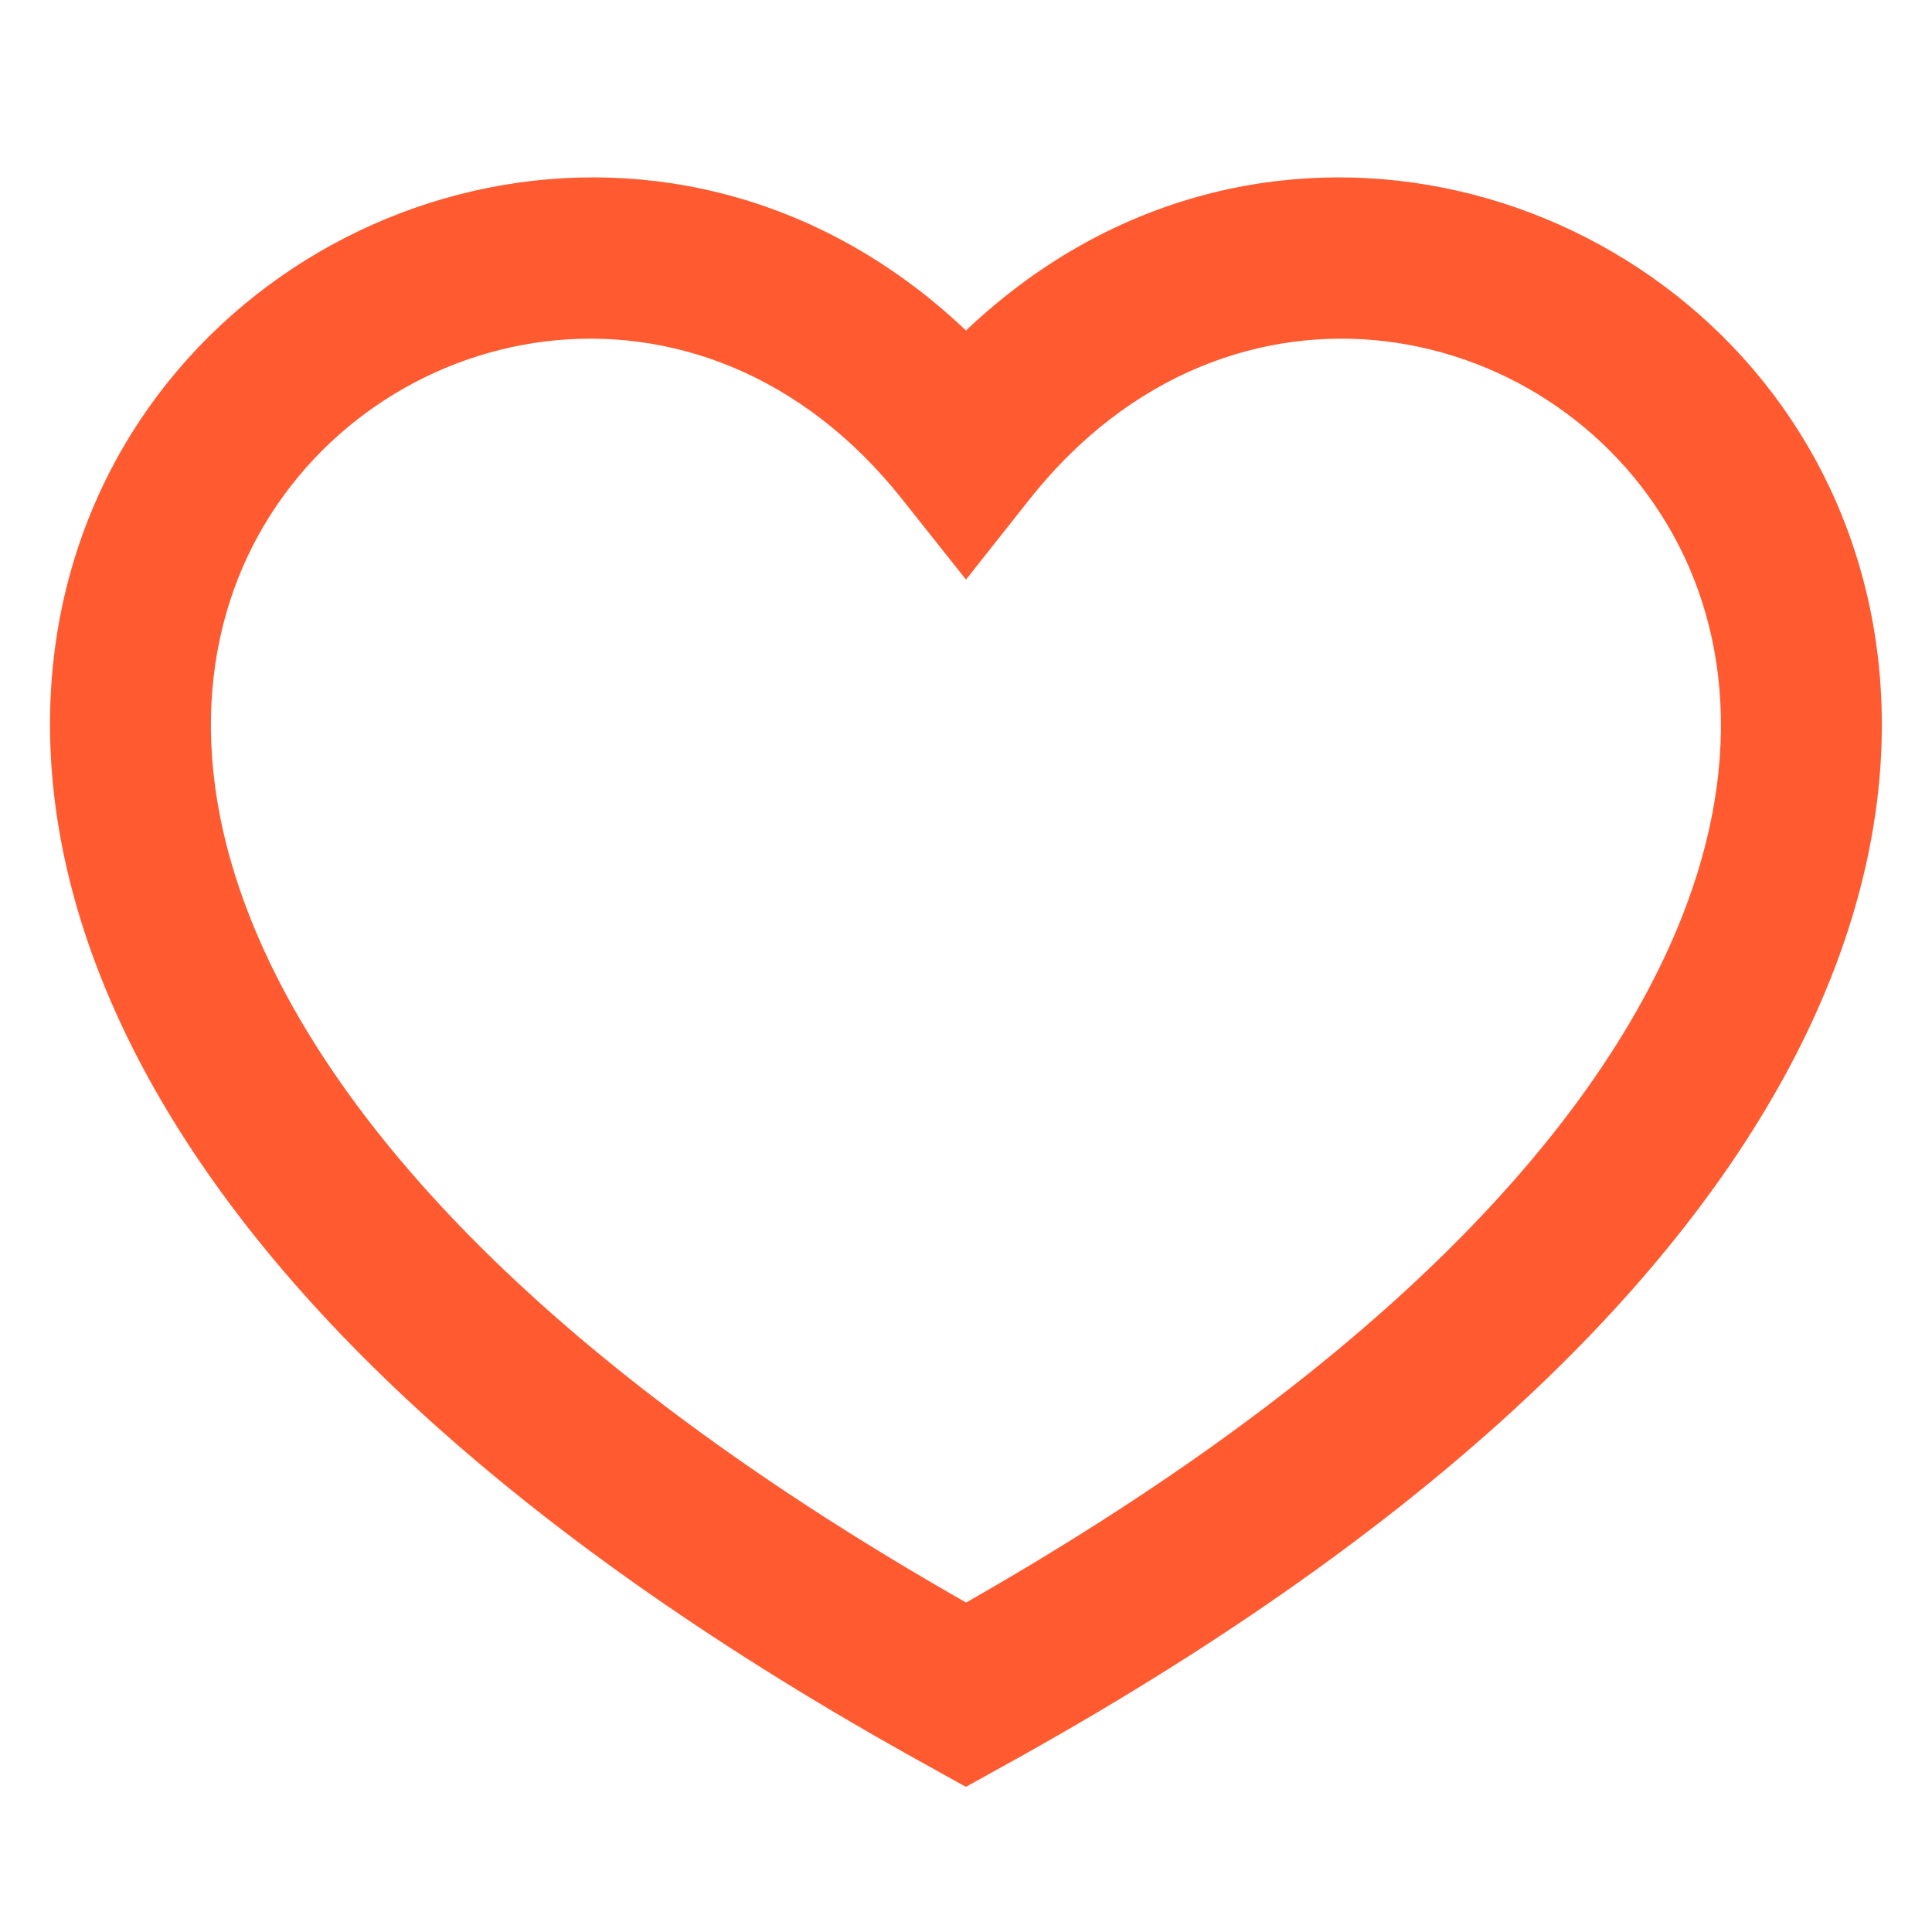
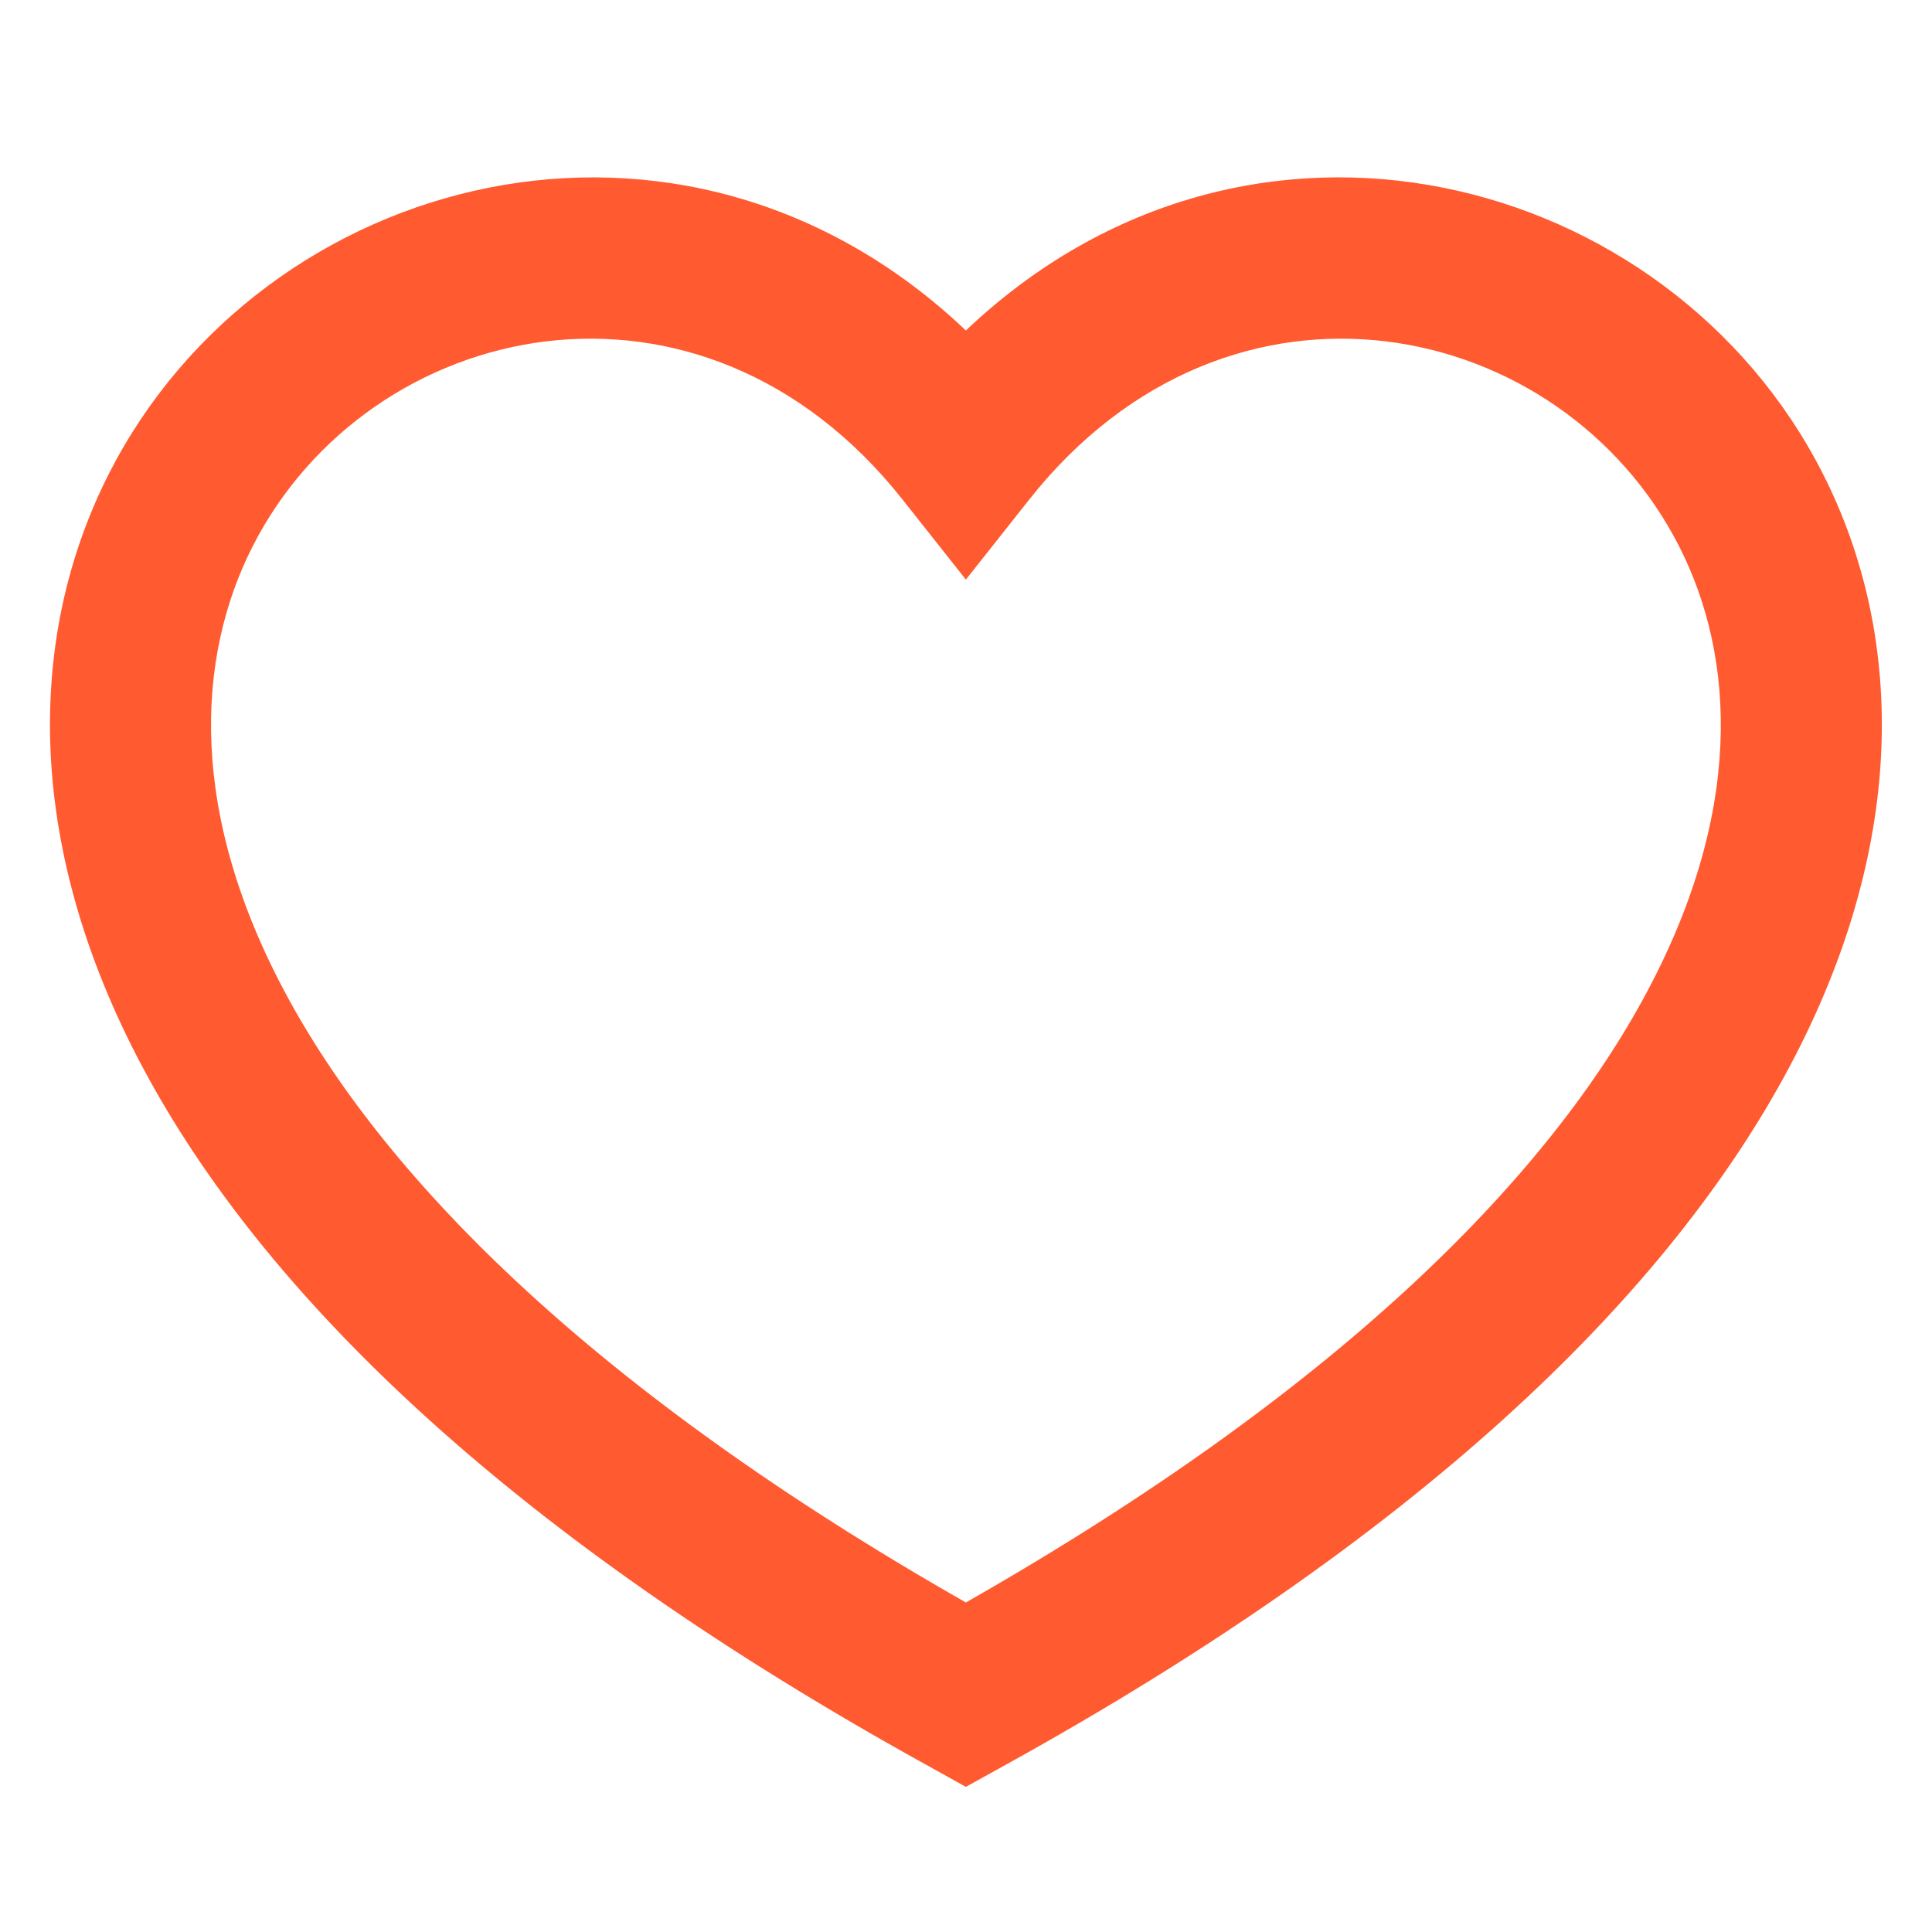
- <svg xmlns="http://www.w3.org/2000/svg" width="16" height="16" fill="none">
-   <path fill-rule="evenodd" clip-rule="evenodd" d="M8 13.271C4.932 11.525 3.222 9.79 2.395 8.284c-.846-1.542-.772-2.84-.303-3.761.966-1.894 3.71-2.5 5.383-.384L8 4.8l.523-.661c1.673-2.116 4.418-1.51 5.383.384.47.921.544 2.22-.303 3.76-.826 1.507-2.537 3.242-5.603 4.989zM8 2.737C5.645.502 2.175 1.426.904 3.917.208 5.285.2 7.052 1.228 8.925c1.019 1.857 3.052 3.817 6.449 5.694l.322.179.323-.179c3.397-1.877 5.43-3.837 6.45-5.694 1.028-1.873 1.018-3.64.321-5.008C13.823 1.426 10.353.502 8 2.737z" fill="#FF5A30" />
+ <svg xmlns="http://www.w3.org/2000/svg" width="16" height="16" viewBox="0 0 16 16" fill="none">
+   <path fill-rule="evenodd" clip-rule="evenodd" d="M7.999 13.271C4.933 11.525 3.223 9.79 2.396 8.284C1.55 6.742 1.624 5.444 2.093 4.523C3.059 2.629 5.804 2.023 7.476 4.139L7.999 4.8L8.522 4.139C10.195 2.023 12.94 2.629 13.905 4.523C14.375 5.444 14.449 6.742 13.602 8.284C12.776 9.79 11.065 11.525 7.999 13.271ZM7.999 2.737C5.646 0.502 2.176 1.426 0.905 3.917C0.208 5.285 0.199 7.052 1.228 8.925C2.247 10.782 4.28 12.742 7.677 14.619L7.999 14.798L8.322 14.619C11.719 12.742 13.752 10.782 14.771 8.925C15.8 7.052 15.79 5.285 15.093 3.917C13.823 1.425 10.352 0.502 7.999 2.737Z" fill="#FF5A30" />
</svg>
